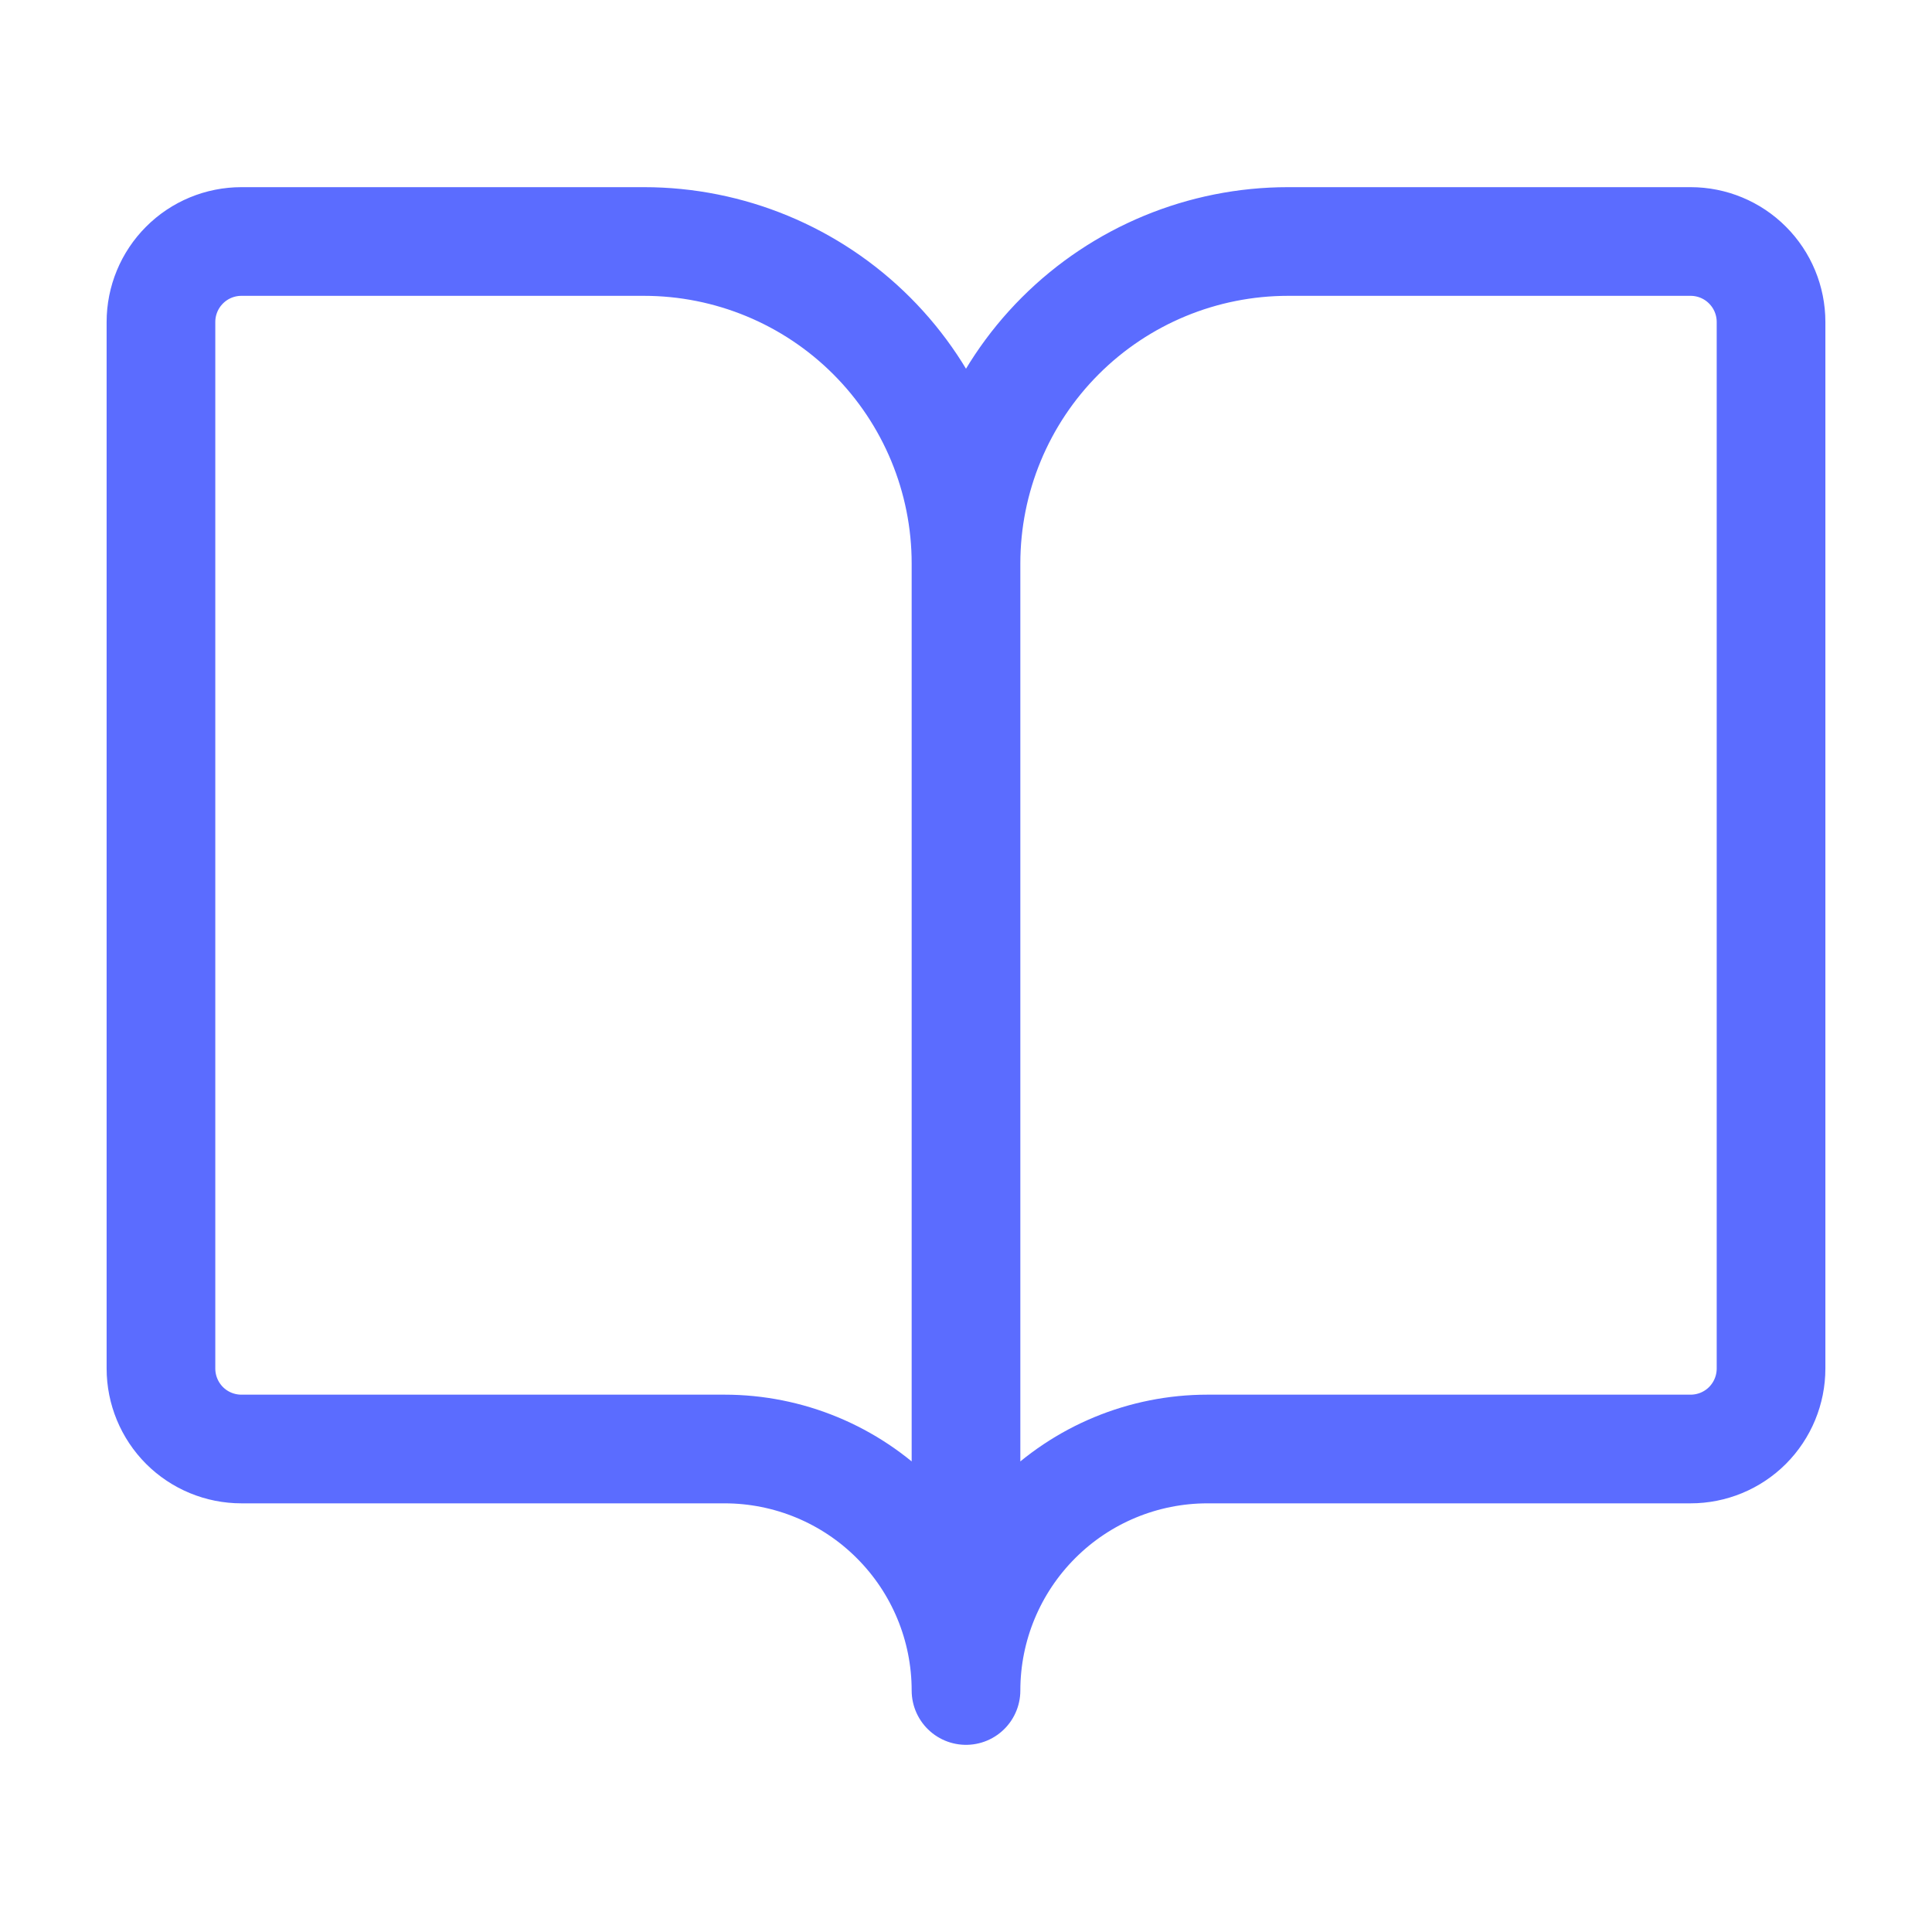
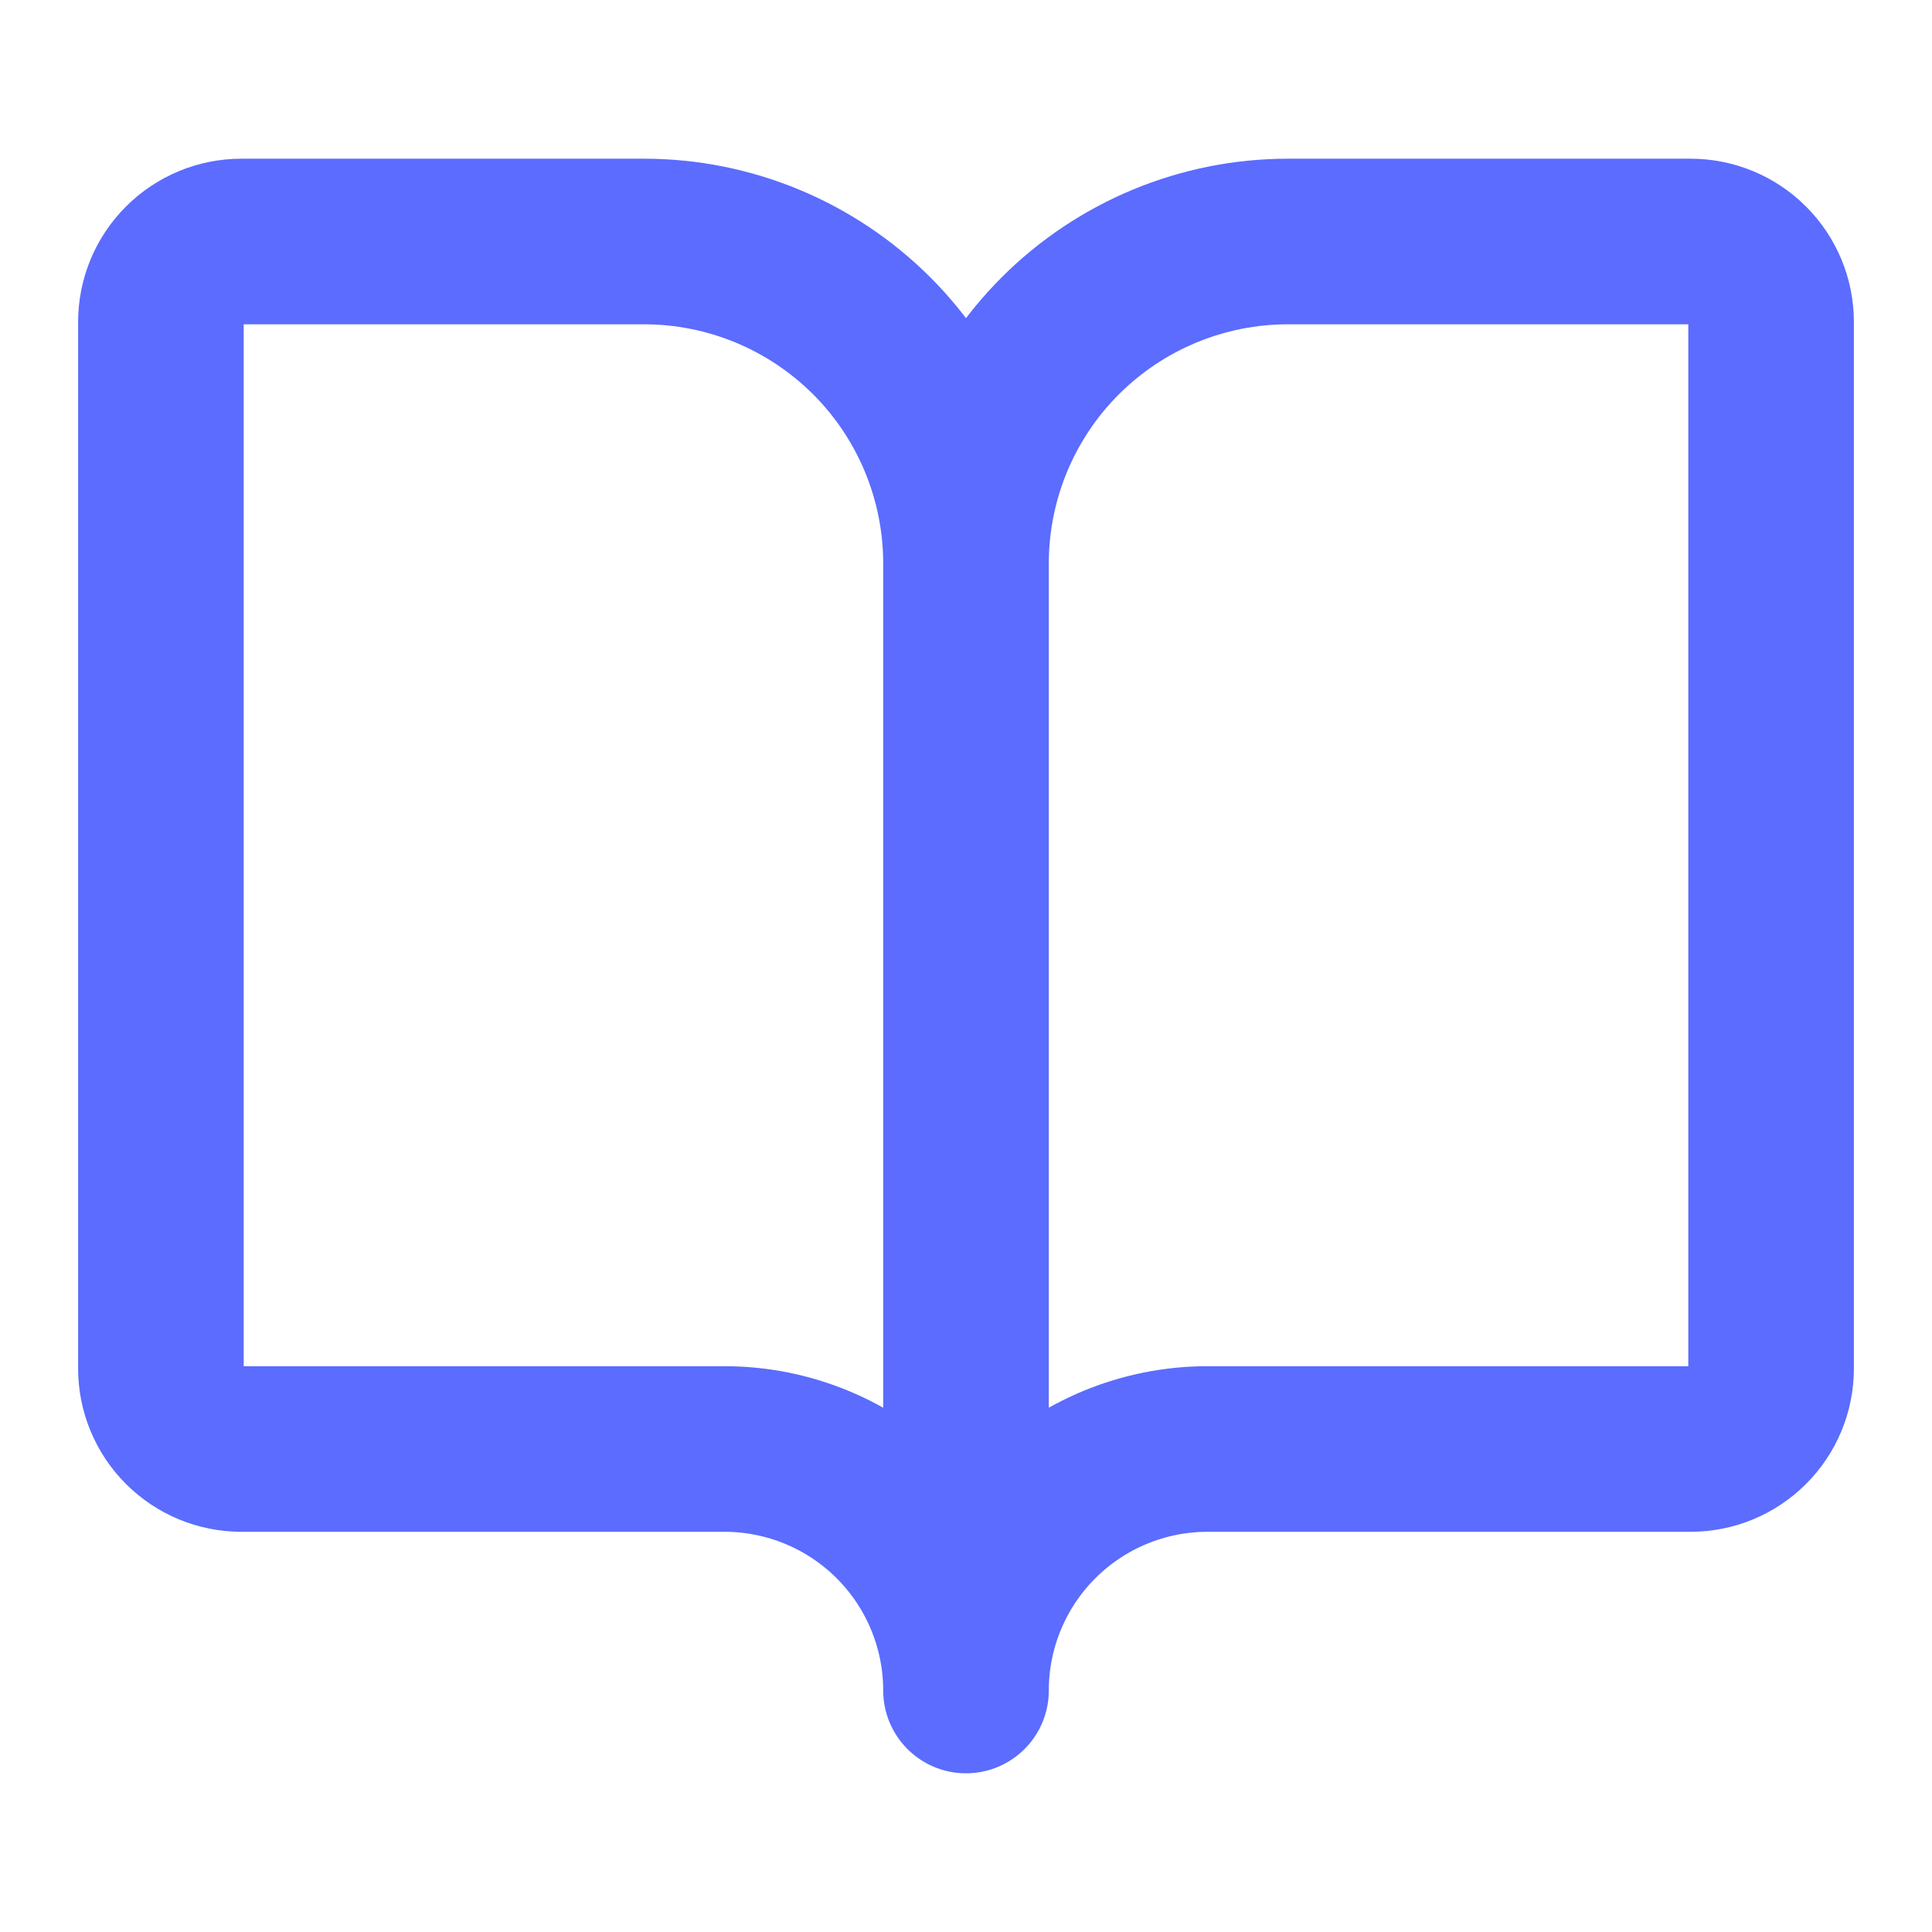
- <svg xmlns="http://www.w3.org/2000/svg" width="32" height="32" viewBox="0 0 32 32" fill="none">
-   <path d="M16 9.333V28M16 9.333C16 7.919 15.438 6.562 14.438 5.562C13.438 4.562 12.081 4 10.666 4H3.999C3.645 4 3.306 4.14 3.056 4.391C2.806 4.641 2.666 4.98 2.666 5.333V22.667C2.666 23.02 2.806 23.359 3.056 23.61C3.306 23.86 3.645 24 3.999 24H12C13.061 24 14.078 24.421 14.828 25.172C15.579 25.922 16 26.939 16 28M16 9.333C16 7.919 16.562 6.562 17.562 5.562C18.562 4.562 19.919 4 21.334 4H28.001C28.355 4 28.694 4.14 28.944 4.391C29.194 4.641 29.334 4.98 29.334 5.333V22.667C29.334 23.02 29.194 23.359 28.944 23.61C28.694 23.86 28.355 24 28.001 24H20C18.939 24 17.922 24.421 17.172 25.172C16.422 25.922 16 26.939 16 28" stroke-width="1.8" stroke-linecap="round" stroke="#5B6CFF" />
+ <svg xmlns="http://www.w3.org/2000/svg" width="21" height="21" viewBox="0 0 21 21" fill="none">
+   <path d="M10.5 6.125V18.375M10.5 6.125C10.5 5.197 10.131 4.306 9.475 3.65C8.818 2.994 7.928 2.625 7 2.625H2.624C2.392 2.625 2.17 2.717 2.006 2.881C1.841 3.045 1.749 3.268 1.749 3.5V14.875C1.749 15.107 1.841 15.33 2.006 15.494C2.17 15.658 2.392 15.75 2.624 15.75H7.875C8.571 15.75 9.239 16.027 9.731 16.519C10.223 17.011 10.5 17.679 10.5 18.375M10.5 6.125C10.5 5.197 10.869 4.306 11.525 3.65C12.182 2.994 13.072 2.625 14 2.625H18.376C18.608 2.625 18.83 2.717 18.994 2.881C19.159 3.045 19.251 3.268 19.251 3.5V14.875C19.251 15.107 19.159 15.33 18.994 15.494C18.83 15.658 18.608 15.75 18.376 15.75H13.125C12.429 15.75 11.761 16.027 11.269 16.519C10.777 17.011 10.5 17.679 10.5 18.375" stroke-width="1.8" stroke-linecap="round" stroke="#5B6CFF" />
</svg>
